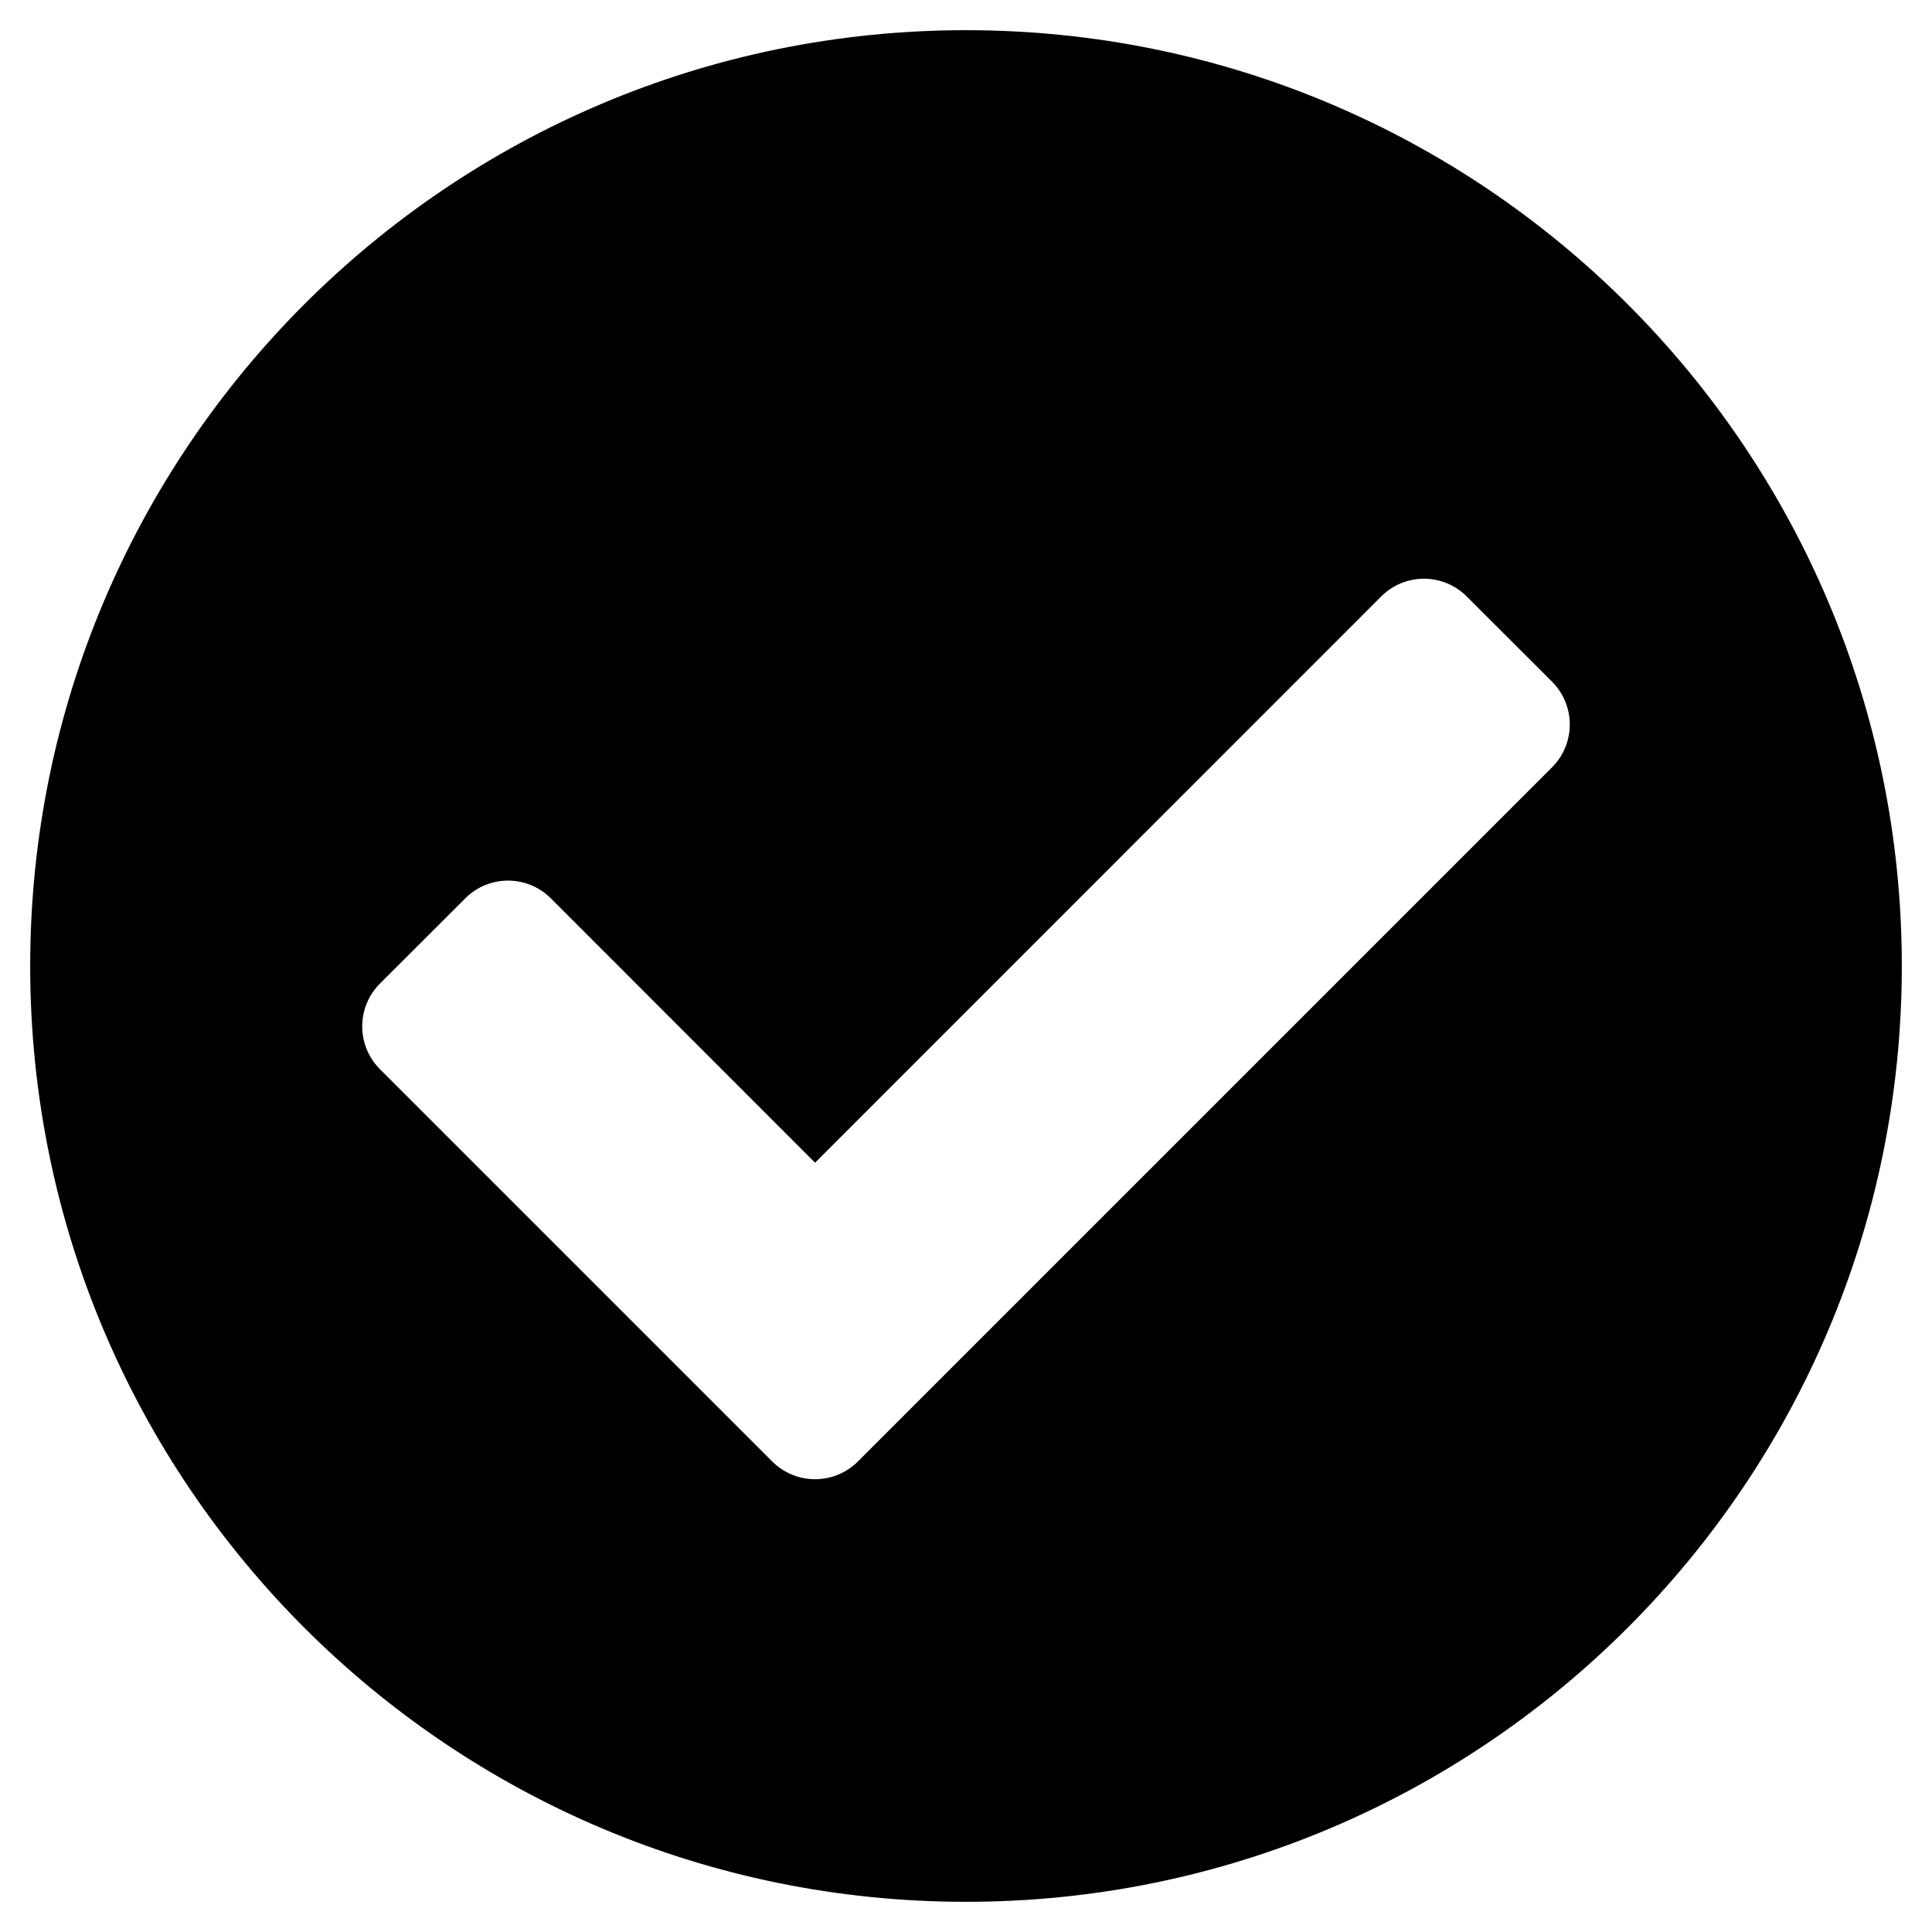
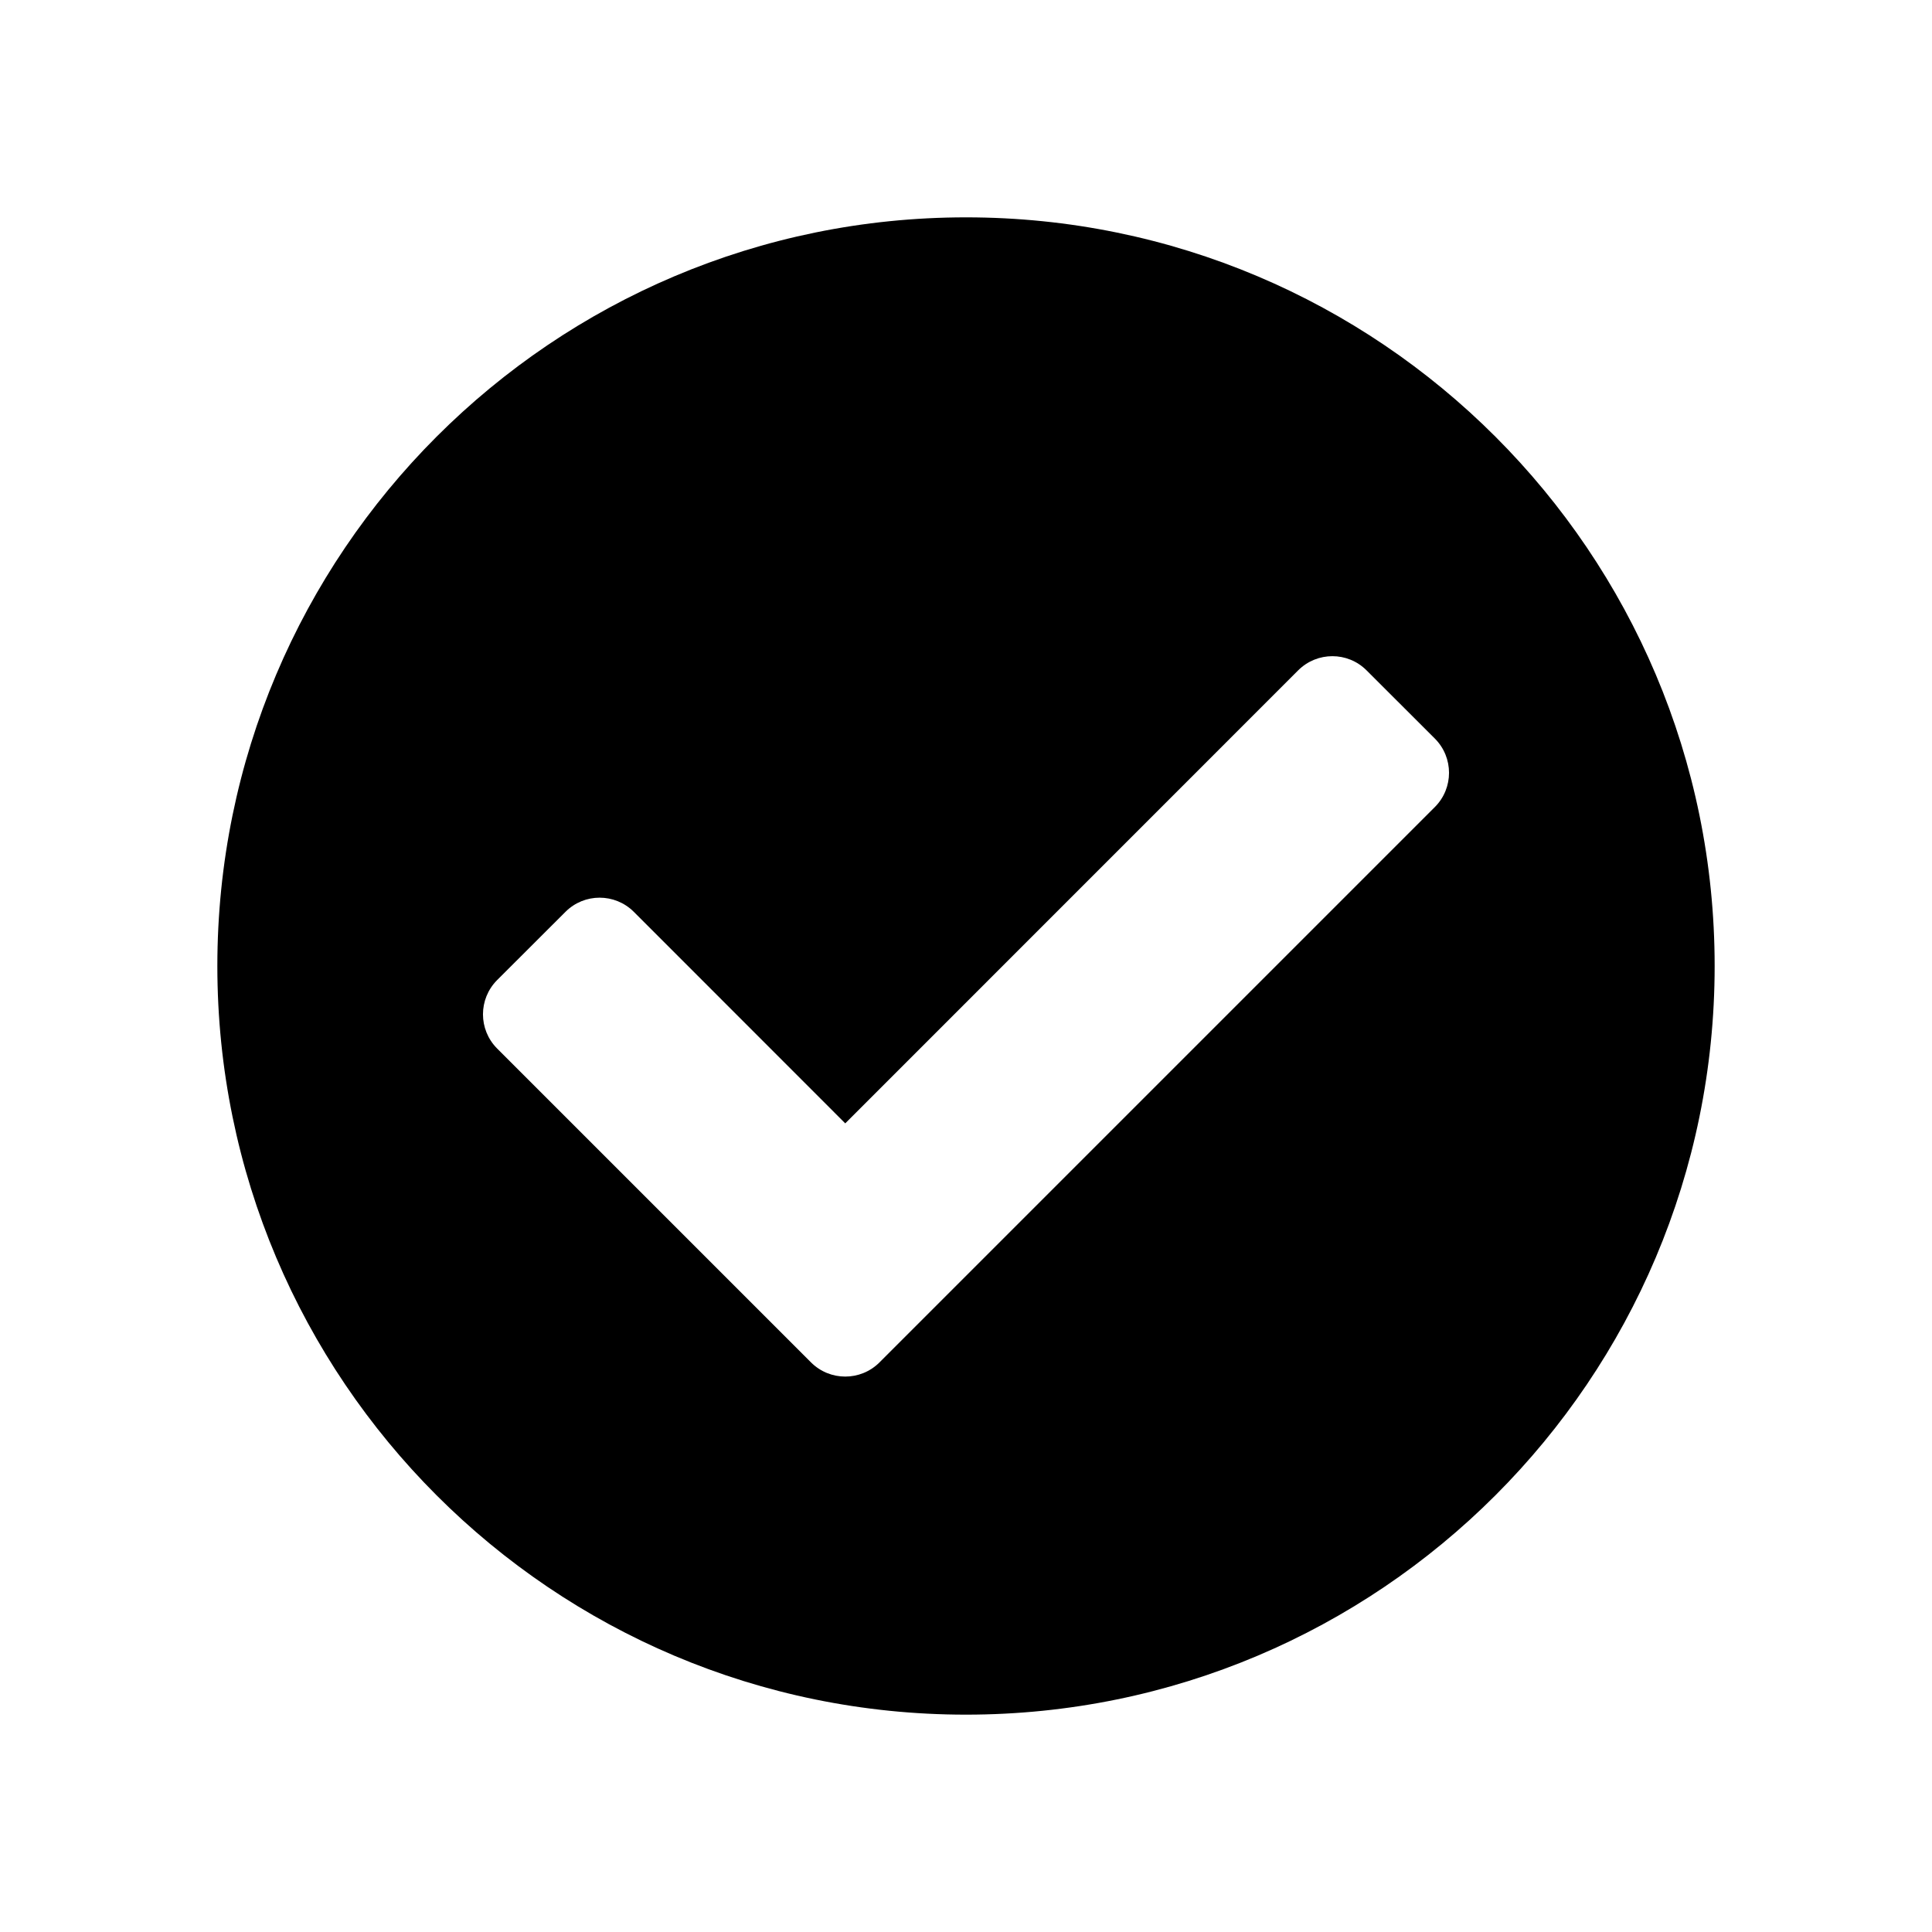
- <svg xmlns="http://www.w3.org/2000/svg" width="16" height="16" viewBox="0 0 16 16" fill="inherit">
-   <path fill="inherit" d="M15.75 8C15.75 12.28 12.28 15.75 8 15.75C3.72 15.75 0.25 12.28 0.25 8C0.25 3.72 3.72 0.25 8 0.25C12.28 0.25 15.75 3.72 15.75 8ZM7.104 12.104L12.854 6.354C13.049 6.158 13.049 5.842 12.854 5.646L12.146 4.939C11.951 4.744 11.635 4.744 11.439 4.939L6.75 9.629L4.561 7.439C4.365 7.244 4.049 7.244 3.854 7.439L3.146 8.146C2.951 8.342 2.951 8.658 3.146 8.854L6.396 12.104C6.592 12.299 6.908 12.299 7.104 12.104Z" />
+ <svg xmlns="http://www.w3.org/2000/svg" width="20" height="20" viewBox="0 0 20 20">
+   <path fill="inherit" d="M17.75 10C17.75 14.28 14.28 17.75 10 17.75C5.72 17.75 2.25 14.28 2.25 10C2.25 5.72 5.72 2.25 10 2.25C14.28 2.25 17.75 5.72 17.75 10ZM9.104 14.104L14.854 8.354C15.049 8.158 15.049 7.842 14.854 7.646L14.146 6.939C13.951 6.744 13.635 6.744 13.439 6.939L8.75 11.629L6.561 9.439C6.365 9.244 6.049 9.244 5.854 9.439L5.146 10.146C4.951 10.342 4.951 10.658 5.146 10.854L8.396 14.104C8.592 14.299 8.908 14.299 9.104 14.104Z" />
</svg>
